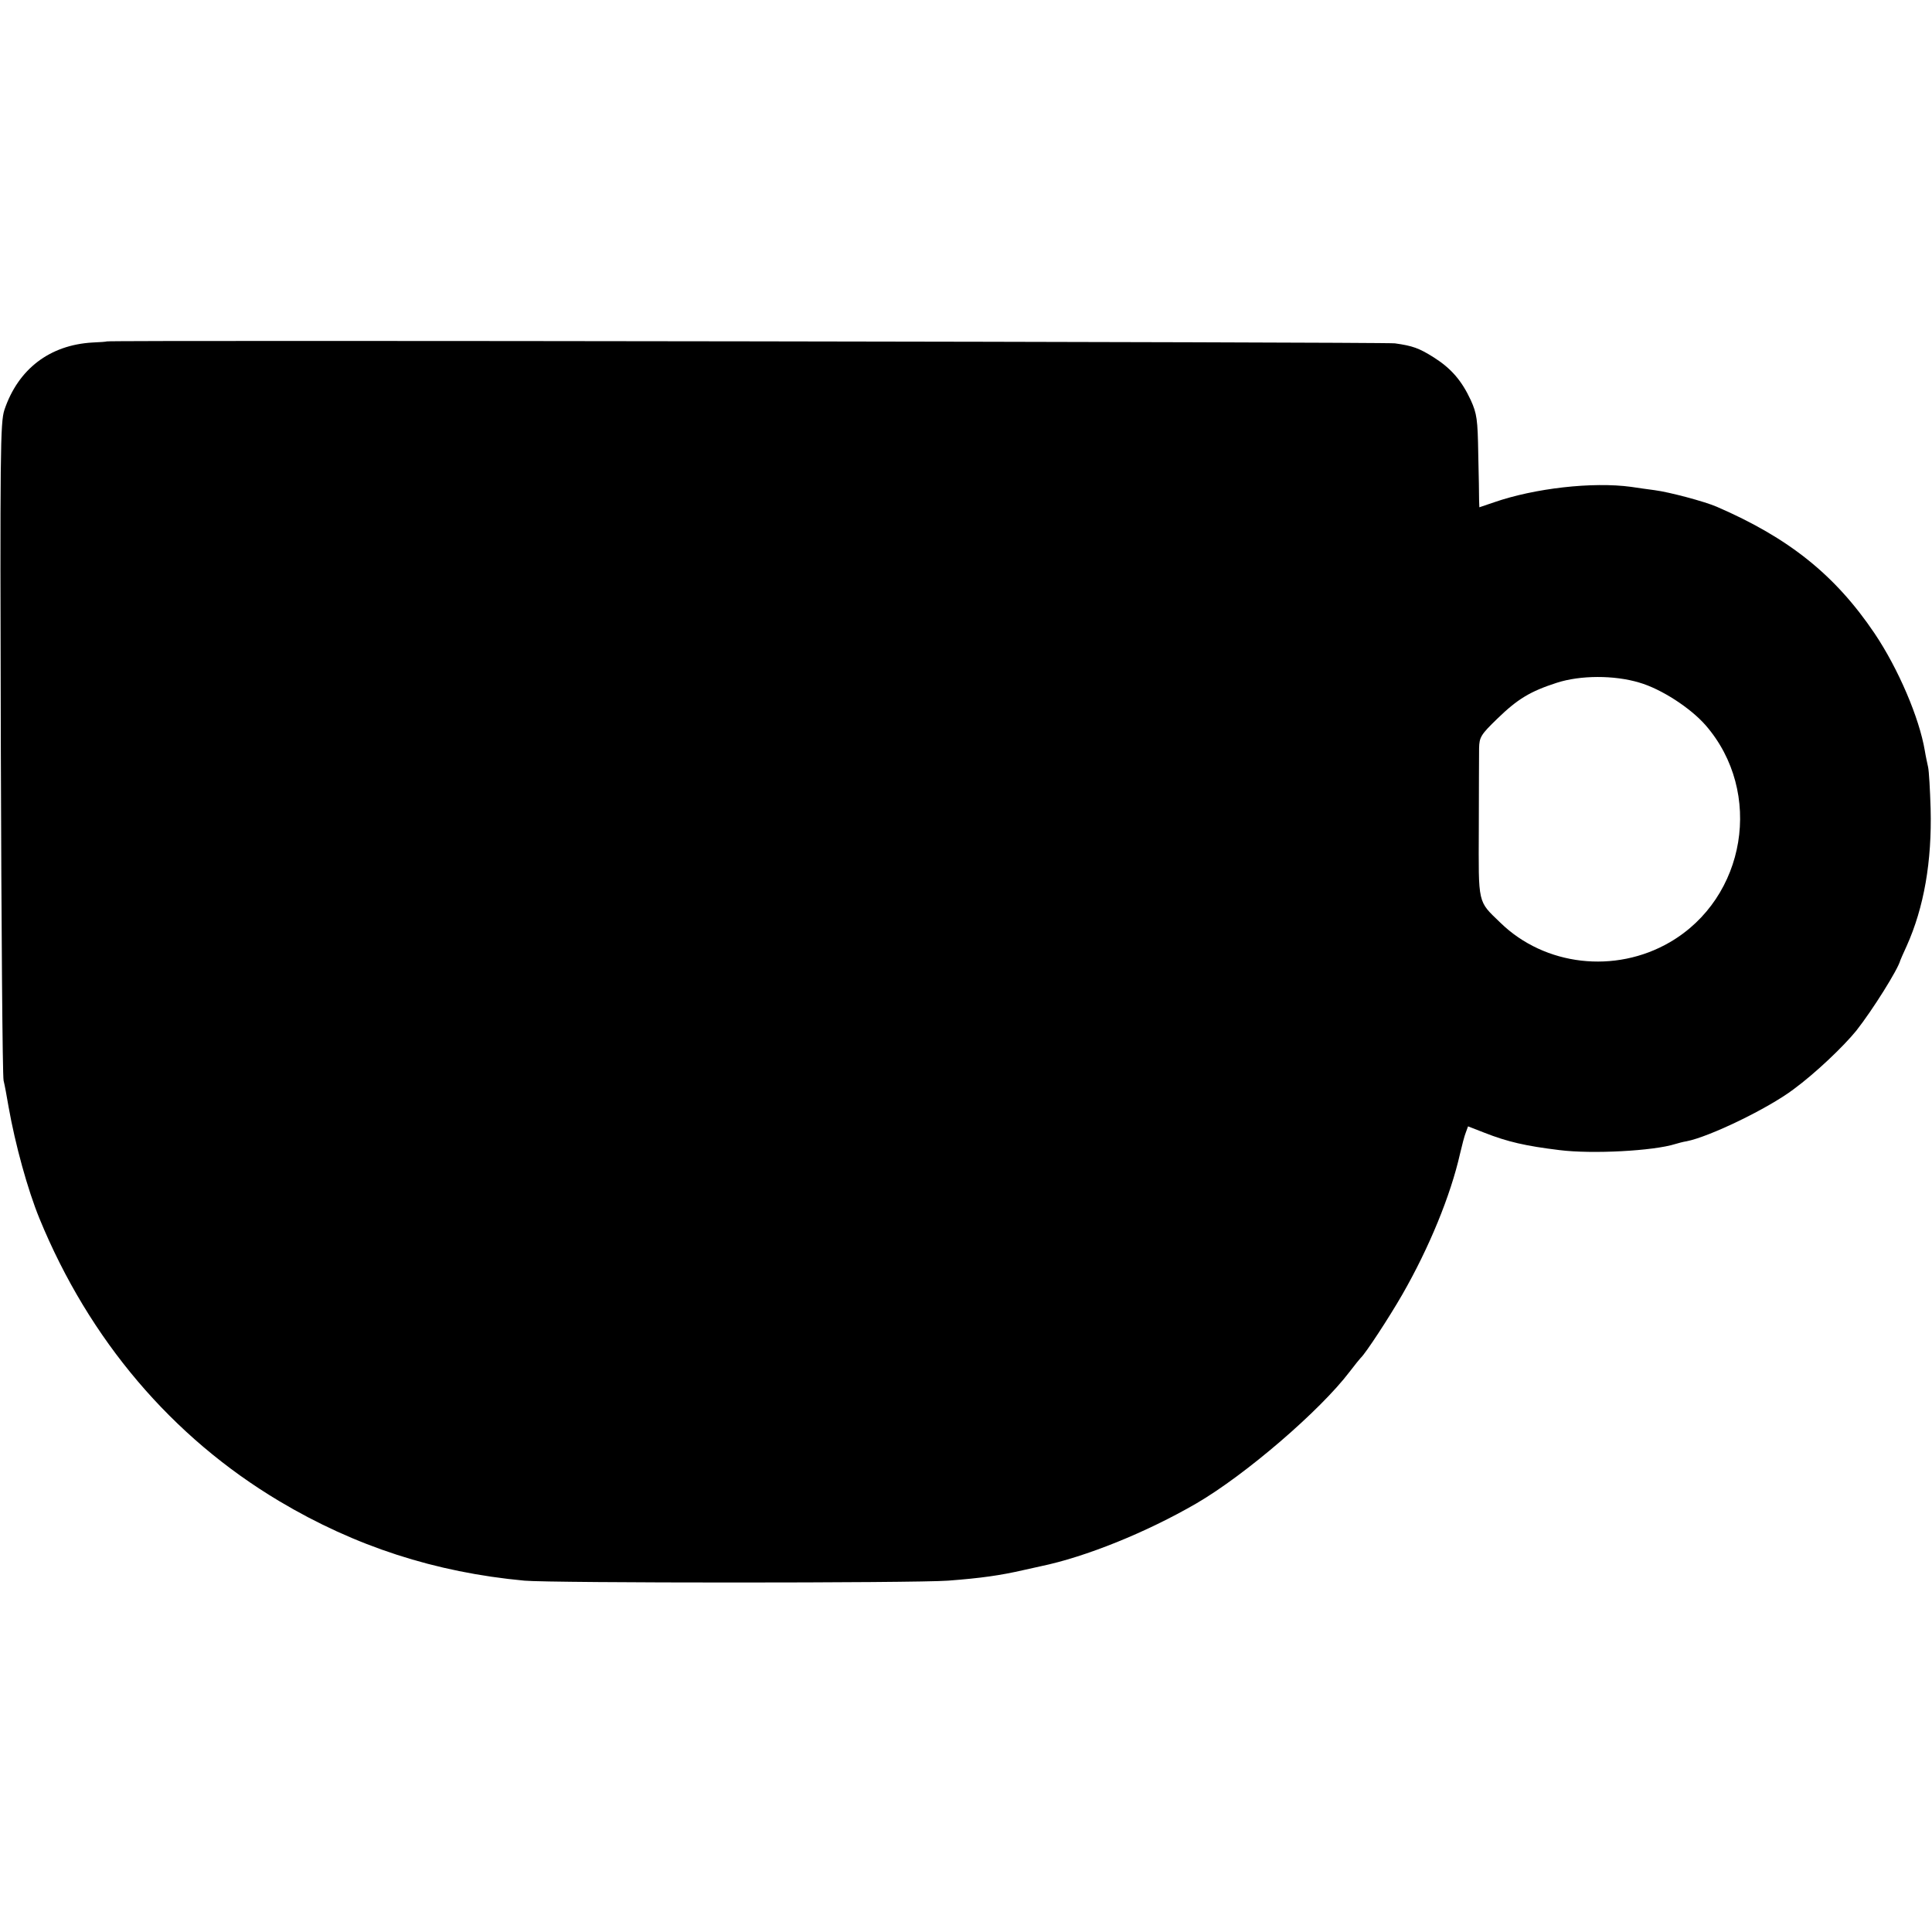
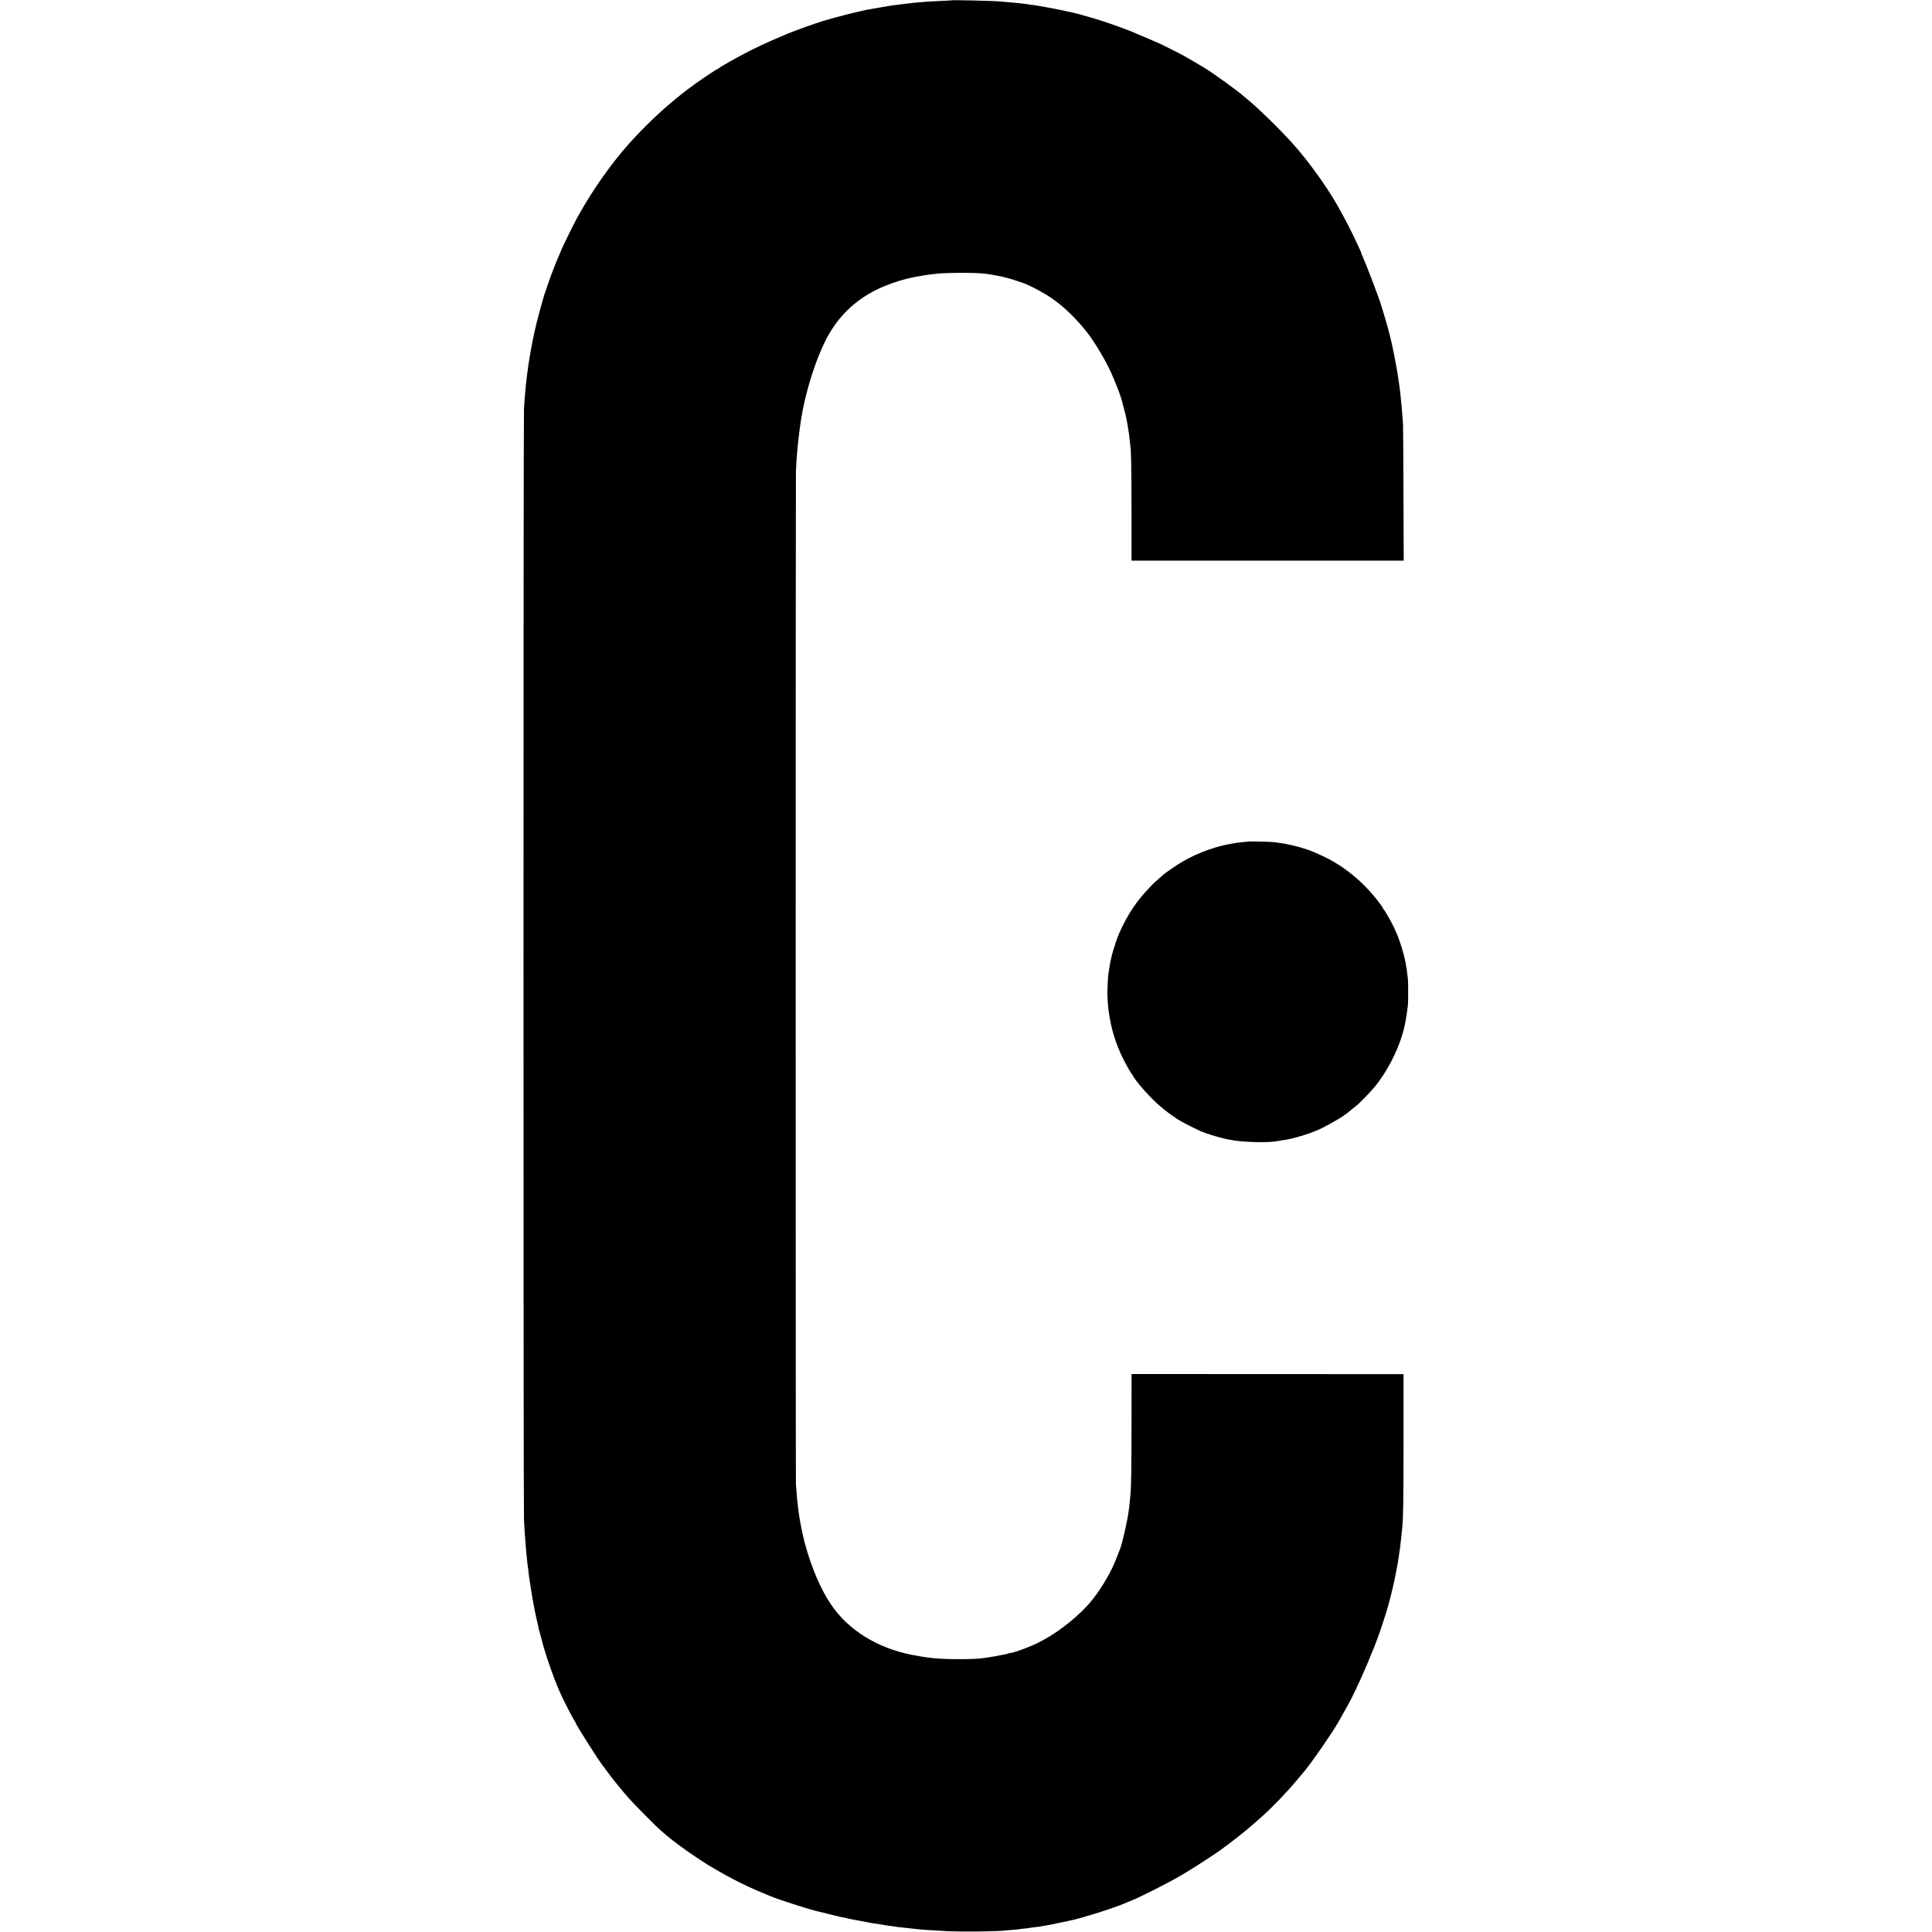
- <svg xmlns="http://www.w3.org/2000/svg" version="1.0" width="700pt" height="700pt" viewBox="0 0 700 700" preserveAspectRatio="xMidYMid meet">
-   <g transform="translate(0,700) scale(0.1,-0.1)" fill="#000000" stroke="none">
-     <path d="M387 5763 c-1 -1 -24 -3 -52 -4 -155 -9 -269 -96 -319 -244 -15 -46 -16 -145 -13 -1225 2 -646 6 -1188 10 -1205 4 -16 12 -59 18 -95 24 -136 69 -300 112 -405 180 -439 480 -792 869 -1024 275 -164 565 -258 888 -288 97 -9 1416 -9 1535 0 119 9 189 19 272 38 27 6 55 12 63 14 164 34 384 123 565 228 177 103 448 336 555 477 19 25 37 47 40 50 17 15 104 148 151 230 97 169 175 359 209 510 7 30 16 65 21 77 l8 22 59 -23 c84 -33 149 -48 272 -63 119 -15 341 -3 420 22 10 3 28 8 41 10 82 16 294 118 387 188 79 58 181 155 228 213 59 75 151 222 159 254 1 3 11 26 23 52 63 140 92 307 87 498 -2 69 -6 136 -9 150 -3 14 -9 41 -12 60 -20 119 -96 297 -182 425 -143 212 -311 346 -572 459 -44 19 -171 53 -225 60 -22 3 -60 8 -85 12 -140 19 -350 -5 -497 -56 l-53 -18 -1 26 c0 15 -1 90 -3 167 -2 126 -5 146 -27 195 -33 71 -71 115 -134 155 -54 34 -77 42 -141 51 -35 5 -4663 12 -4667 7z m5552 -1236 c80 -23 186 -92 241 -155 210 -242 147 -625 -130 -786 -198 -115 -453 -86 -614 71 -83 80 -79 64 -78 341 0 136 1 267 1 291 1 40 6 49 66 107 73 71 119 99 215 130 86 28 209 28 299 1z" />
+ <svg xmlns="http://www.w3.org/2000/svg" version="1.0" width="3091pt" height="3091pt" viewBox="0 0 3091 3091" preserveAspectRatio="xMidYMid meet">
+   <g transform="translate(0,3091) scale(0.1,-0.1)" fill="#000000" stroke="none">
+     <path d="M15217 30904 c-1 -1 -67 -5 -147 -8 -80 -4 -170 -8 -200 -10 -30 -3 -91 -7 -135 -11 -44 -3 -93 -7 -110 -9 -16 -2 -57 -7 -90 -11 -33 -3 -73 -8 -90 -10 -16 -3 -51 -7 -77 -10 -69 -7 -108 -13 -268 -41 -80 -14 -154 -27 -165 -29 -139 -21 -512 -114 -765 -190 -133 -40 -526 -182 -595 -215 -11 -5 -101 -43 -199 -85 -99 -42 -263 -119 -365 -170 -201 -102 -504 -272 -509 -286 -2 -5 -8 -9 -14 -9 -13 0 -213 -132 -368 -243 -148 -107 -278 -209 -414 -326 -246 -210 -525 -489 -717 -716 -19 -22 -36 -42 -39 -45 -3 -3 -40 -48 -81 -100 -237 -298 -458 -631 -641 -965 -67 -123 -258 -515 -258 -530 0 -2 -11 -28 -24 -57 -46 -101 -125 -304 -179 -463 -30 -88 -57 -167 -60 -175 -3 -8 -7 -24 -10 -35 -3 -11 -16 -58 -30 -105 -20 -68 -56 -204 -83 -310 -28 -115 -39 -166 -64 -289 -16 -80 -31 -164 -34 -186 -4 -22 -11 -65 -16 -95 -16 -92 -21 -125 -35 -240 -3 -22 -7 -57 -10 -79 -3 -21 -7 -60 -10 -87 -2 -27 -7 -80 -11 -119 -9 -98 -12 -132 -21 -285 -10 -176 -10 -17543 0 -17765 5 -93 10 -186 12 -205 2 -19 6 -78 10 -130 3 -52 8 -111 10 -130 2 -19 7 -66 10 -105 9 -98 14 -146 19 -175 3 -14 8 -52 11 -85 6 -54 13 -110 30 -215 3 -19 10 -64 16 -100 5 -36 12 -78 15 -95 2 -16 11 -64 19 -105 8 -41 17 -86 19 -100 11 -58 46 -217 55 -247 5 -18 8 -33 6 -33 -3 0 0 -11 5 -25 5 -14 12 -36 14 -48 6 -27 38 -146 65 -242 46 -165 169 -513 225 -640 8 -16 28 -64 46 -105 37 -85 181 -366 216 -422 13 -21 24 -39 24 -42 0 -23 377 -617 431 -680 6 -6 33 -42 60 -81 88 -122 248 -320 368 -455 75 -85 440 -453 496 -500 17 -14 62 -53 101 -86 110 -94 292 -228 474 -349 188 -125 166 -111 325 -203 181 -106 372 -205 530 -277 96 -44 115 -52 220 -95 55 -23 109 -45 120 -50 114 -49 596 -204 730 -235 17 -4 37 -9 45 -11 69 -18 219 -55 235 -58 11 -2 38 -9 60 -14 22 -6 56 -14 75 -17 19 -3 51 -10 70 -15 19 -5 49 -12 65 -14 17 -3 41 -8 55 -11 14 -3 63 -12 110 -20 47 -9 105 -20 130 -25 25 -5 61 -12 80 -14 85 -12 118 -17 165 -26 28 -5 75 -12 105 -15 30 -3 62 -8 70 -10 8 -2 44 -7 80 -10 36 -4 76 -8 90 -10 14 -2 54 -7 90 -10 36 -3 79 -8 95 -10 57 -8 243 -20 465 -31 256 -13 816 -6 945 11 17 2 68 6 115 10 47 3 92 8 100 10 8 2 44 7 80 10 36 3 72 8 80 10 8 2 40 7 70 10 30 3 64 7 75 9 11 2 40 7 65 11 25 4 54 9 65 11 11 3 36 7 55 10 28 5 250 51 332 69 205 46 679 195 853 270 17 7 82 34 145 60 155 65 574 278 760 387 201 117 603 378 681 442 14 11 36 28 49 36 12 8 30 22 40 30 11 8 51 40 91 70 143 109 282 226 453 380 168 151 405 399 571 600 48 58 97 116 108 130 109 130 440 610 521 755 9 17 26 46 38 65 11 19 39 69 61 110 22 41 50 91 62 110 48 81 194 386 267 560 22 52 49 114 59 137 10 23 19 45 19 48 0 3 10 27 21 53 107 234 274 738 334 1007 2 11 11 49 20 85 9 36 19 76 21 90 3 14 16 79 29 145 13 66 26 138 30 160 3 22 10 67 15 100 20 134 20 131 35 265 4 37 14 129 20 195 16 163 20 442 20 1380 l0 1070 -2176 1 -2175 1 -1 -791 c0 -684 -5 -1023 -17 -1141 -2 -16 -7 -66 -11 -110 -4 -44 -8 -87 -10 -95 -2 -8 -6 -37 -9 -65 -22 -168 -106 -530 -143 -615 -3 -8 -7 -17 -8 -20 -1 -3 -7 -18 -14 -35 -6 -16 -17 -43 -23 -60 -76 -206 -226 -468 -384 -670 -182 -233 -509 -502 -802 -659 -56 -30 -106 -56 -110 -57 -4 -1 -34 -14 -67 -29 -107 -48 -335 -126 -335 -115 0 3 -11 0 -25 -5 -14 -5 -36 -12 -48 -14 -178 -35 -230 -45 -277 -51 -30 -4 -63 -9 -73 -11 -140 -26 -669 -25 -847 1 -14 2 -50 7 -80 10 -49 6 -145 23 -235 40 -550 109 -1013 396 -1287 801 -166 243 -317 596 -423 988 -26 95 -82 370 -90 440 -2 23 -6 50 -9 61 -2 11 -7 54 -11 95 -4 41 -9 83 -11 94 -2 10 -6 62 -9 115 -4 53 -9 112 -11 131 -5 46 -5 16111 0 16215 7 142 16 279 21 315 2 19 7 67 10 105 3 39 8 81 10 95 2 14 6 50 10 80 4 30 8 66 10 80 2 14 7 45 10 70 70 517 278 1157 485 1490 209 337 502 580 885 732 144 58 321 111 440 132 17 3 41 8 55 11 14 3 41 8 60 10 19 3 44 8 56 10 11 2 45 7 75 11 30 3 65 7 79 10 70 11 259 19 465 19 232 -1 346 -8 463 -30 15 -3 54 -10 87 -15 87 -16 245 -58 323 -87 37 -13 74 -26 82 -28 52 -12 260 -116 379 -190 220 -136 409 -307 620 -560 114 -138 283 -409 386 -620 89 -182 198 -467 219 -575 3 -14 14 -57 25 -95 11 -39 23 -86 26 -105 3 -19 8 -42 10 -50 2 -8 7 -31 10 -50 3 -19 10 -60 15 -90 12 -74 17 -112 25 -195 4 -38 9 -79 11 -89 11 -63 17 -390 17 -1063 l0 -763 2178 0 2177 0 -4 1073 c-2 589 -5 1088 -7 1107 -2 19 -7 85 -11 145 -4 61 -9 121 -11 135 -2 14 -6 59 -10 100 -8 87 -13 141 -19 179 -3 14 -8 51 -11 81 -4 30 -9 64 -11 75 -2 10 -6 37 -9 60 -11 74 -26 159 -56 315 -36 181 -31 157 -73 335 -30 122 -108 389 -156 535 -53 157 -231 621 -276 718 -13 29 -24 56 -24 61 0 4 -6 21 -14 37 -8 16 -26 56 -41 89 -95 210 -207 426 -333 648 -178 310 -463 704 -702 971 -200 224 -546 563 -714 701 -27 22 -54 45 -60 50 -83 79 -499 381 -648 470 -9 5 -70 42 -135 81 -65 38 -125 73 -133 77 -8 4 -31 17 -50 29 -39 24 -405 208 -413 208 -3 0 -38 15 -79 34 -40 18 -113 50 -163 70 -49 21 -103 43 -120 51 -149 67 -521 199 -720 254 -60 17 -123 35 -140 40 -137 44 -618 140 -825 166 -30 4 -62 9 -70 10 -22 4 -128 16 -175 20 -22 2 -74 6 -115 10 -41 3 -89 8 -106 10 -84 11 -797 28 -807 19z" />
+     <path d="M19969 17446 c-2 -2 -44 -6 -92 -10 -48 -4 -93 -9 -100 -11 -7 -2 -28 -6 -47 -9 -256 -38 -555 -144 -799 -284 -91 -52 -267 -172 -321 -218 -111 -95 -142 -124 -195 -179 -231 -237 -373 -450 -513 -765 -30 -67 -88 -244 -111 -335 -27 -109 -33 -140 -46 -230 -3 -27 -8 -57 -10 -65 -6 -23 -18 -226 -18 -310 0 -76 10 -225 19 -290 42 -296 113 -529 238 -779 48 -97 129 -236 146 -251 3 -3 11 -16 18 -30 41 -80 268 -334 405 -453 83 -72 234 -187 247 -187 5 0 10 -4 10 -8 0 -5 15 -16 33 -25 17 -9 50 -28 72 -42 34 -21 245 -127 310 -155 61 -27 257 -90 328 -105 10 -2 26 -6 35 -9 9 -3 31 -8 47 -11 17 -2 41 -7 55 -10 184 -40 614 -52 764 -20 12 2 39 7 61 10 102 13 196 35 340 79 71 21 109 35 220 79 104 41 353 180 445 246 19 15 39 29 45 33 19 14 140 113 169 138 62 54 228 229 281 295 231 289 419 690 479 1020 18 97 33 196 41 275 6 56 6 361 0 415 -22 210 -44 323 -97 500 -36 117 -74 217 -130 335 -46 97 -147 273 -160 278 -4 2 -8 8 -8 13 0 6 -19 36 -42 67 -230 315 -520 567 -849 739 -76 40 -286 132 -317 138 -9 2 -37 11 -62 20 -86 31 -291 78 -395 90 -27 4 -61 9 -75 11 -30 6 -415 15 -421 10z" />
  </g>
</svg>
